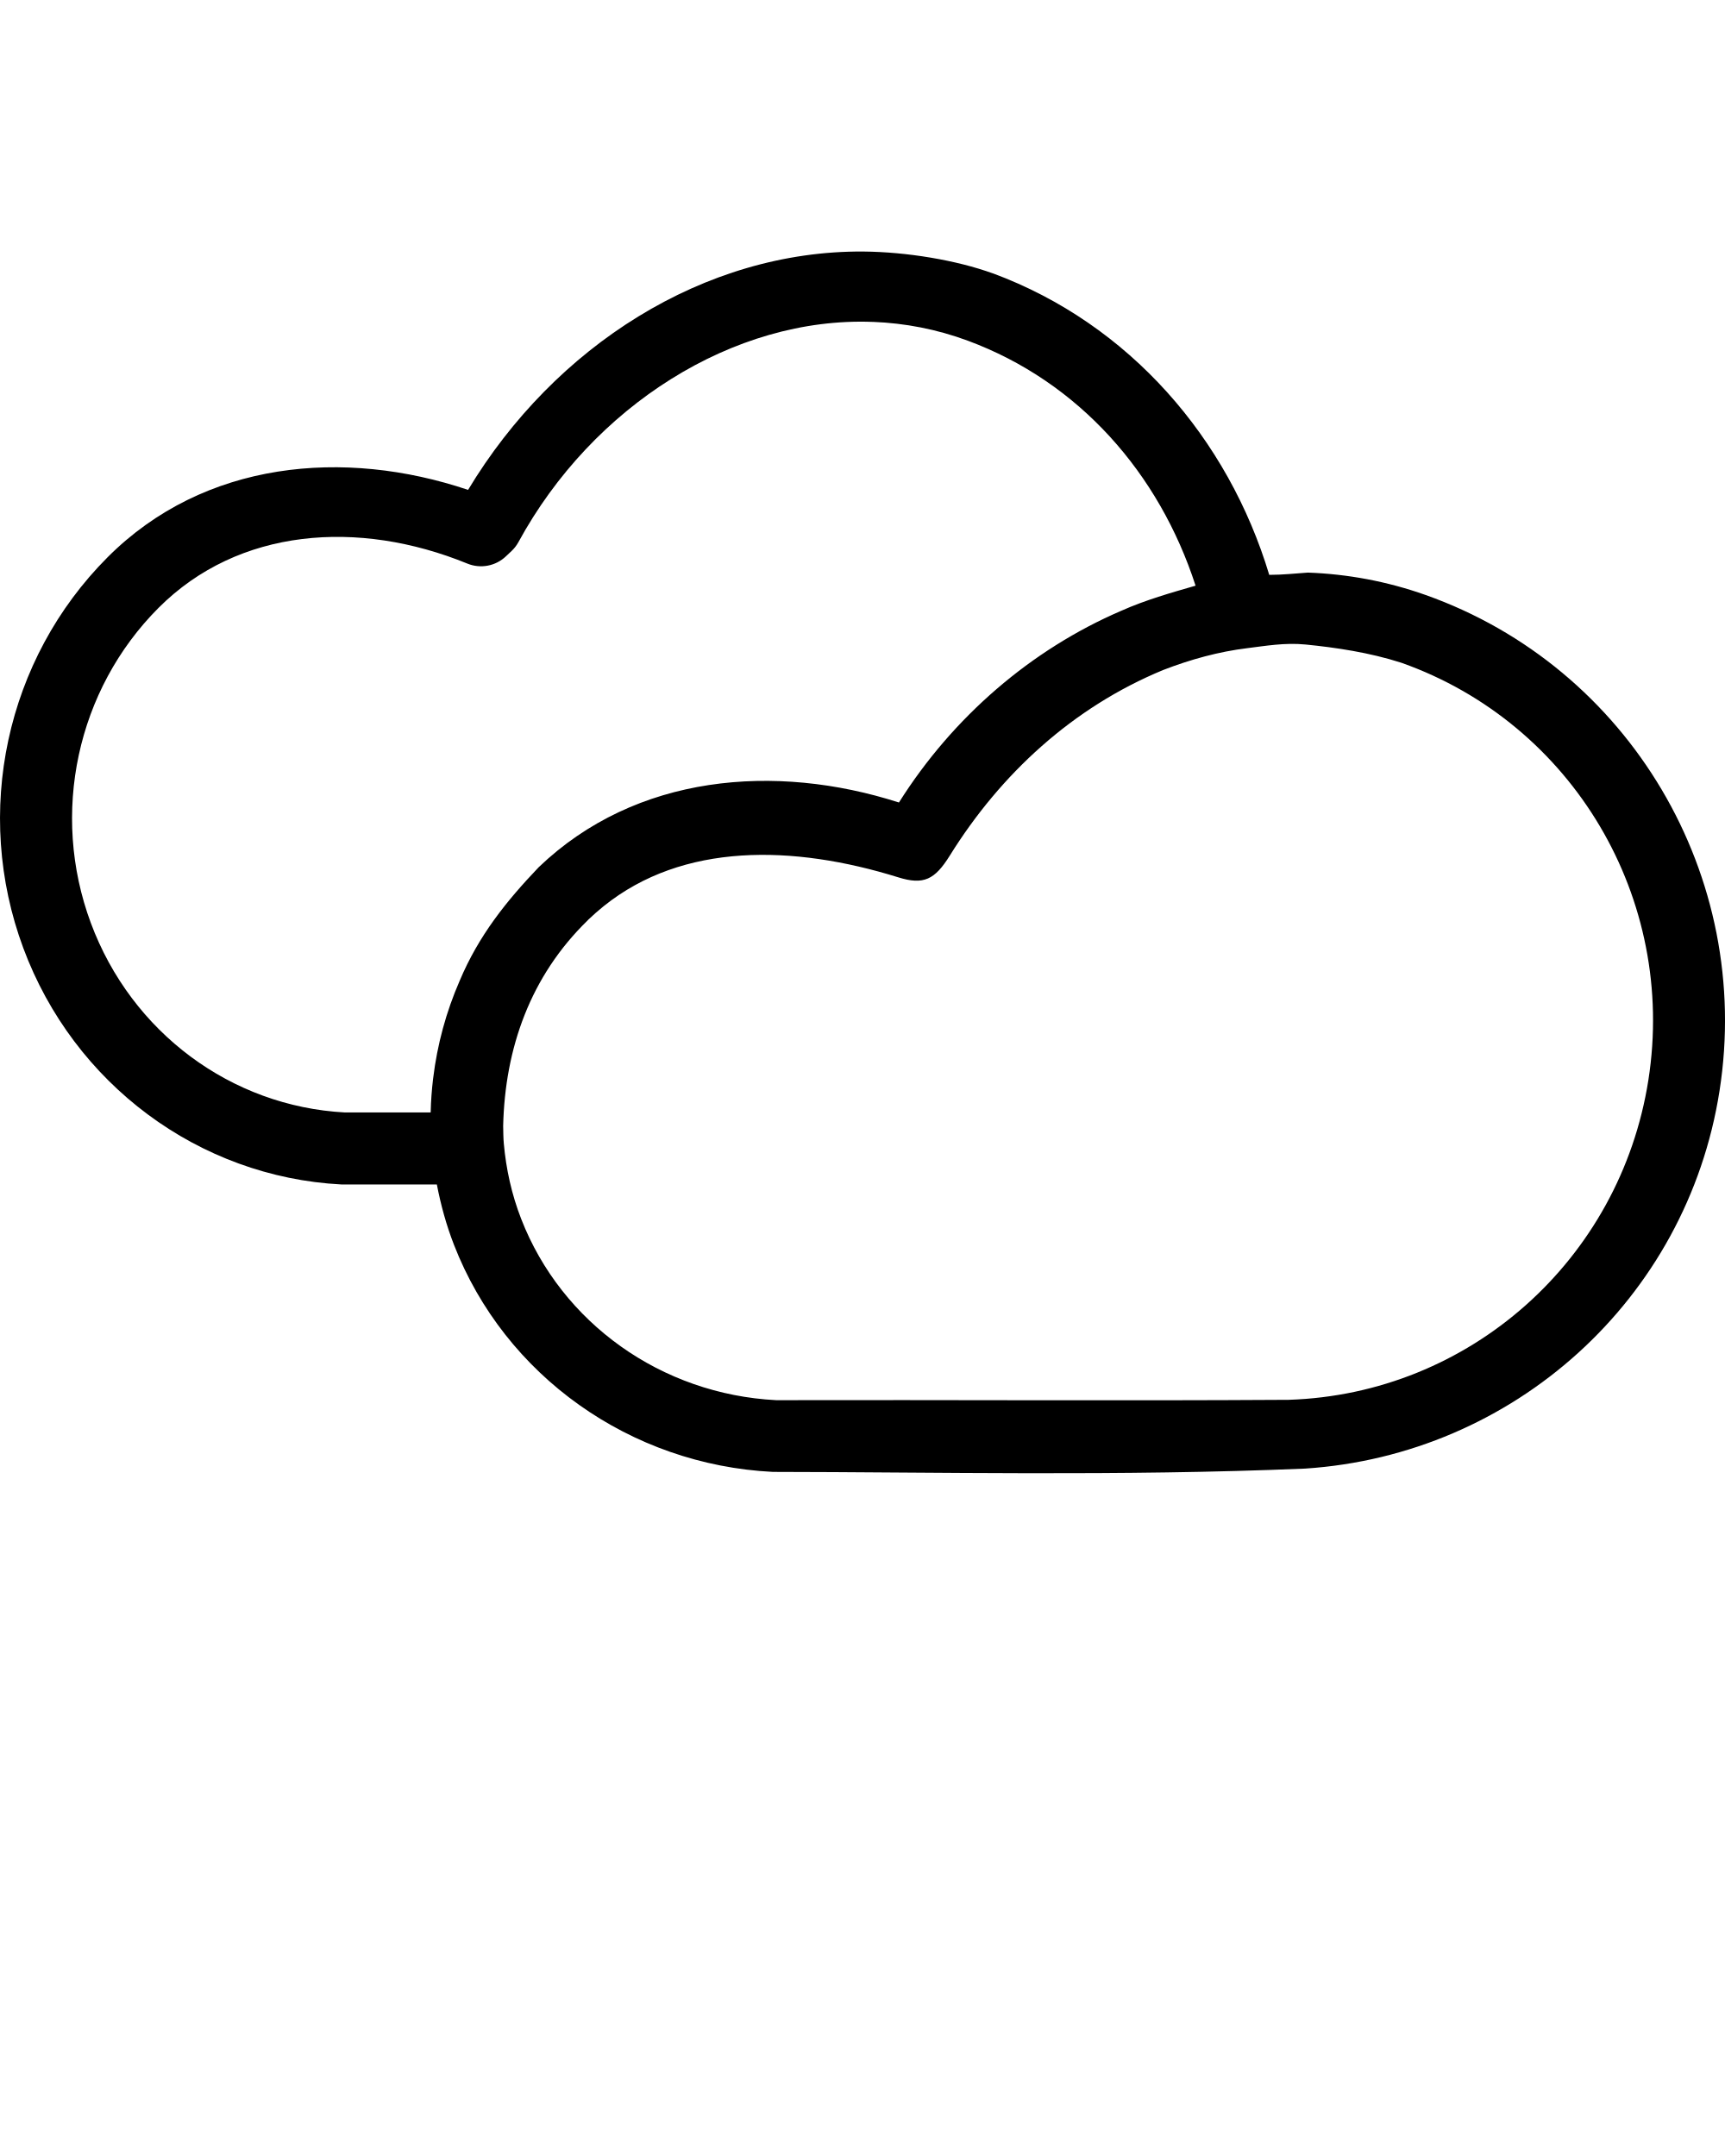
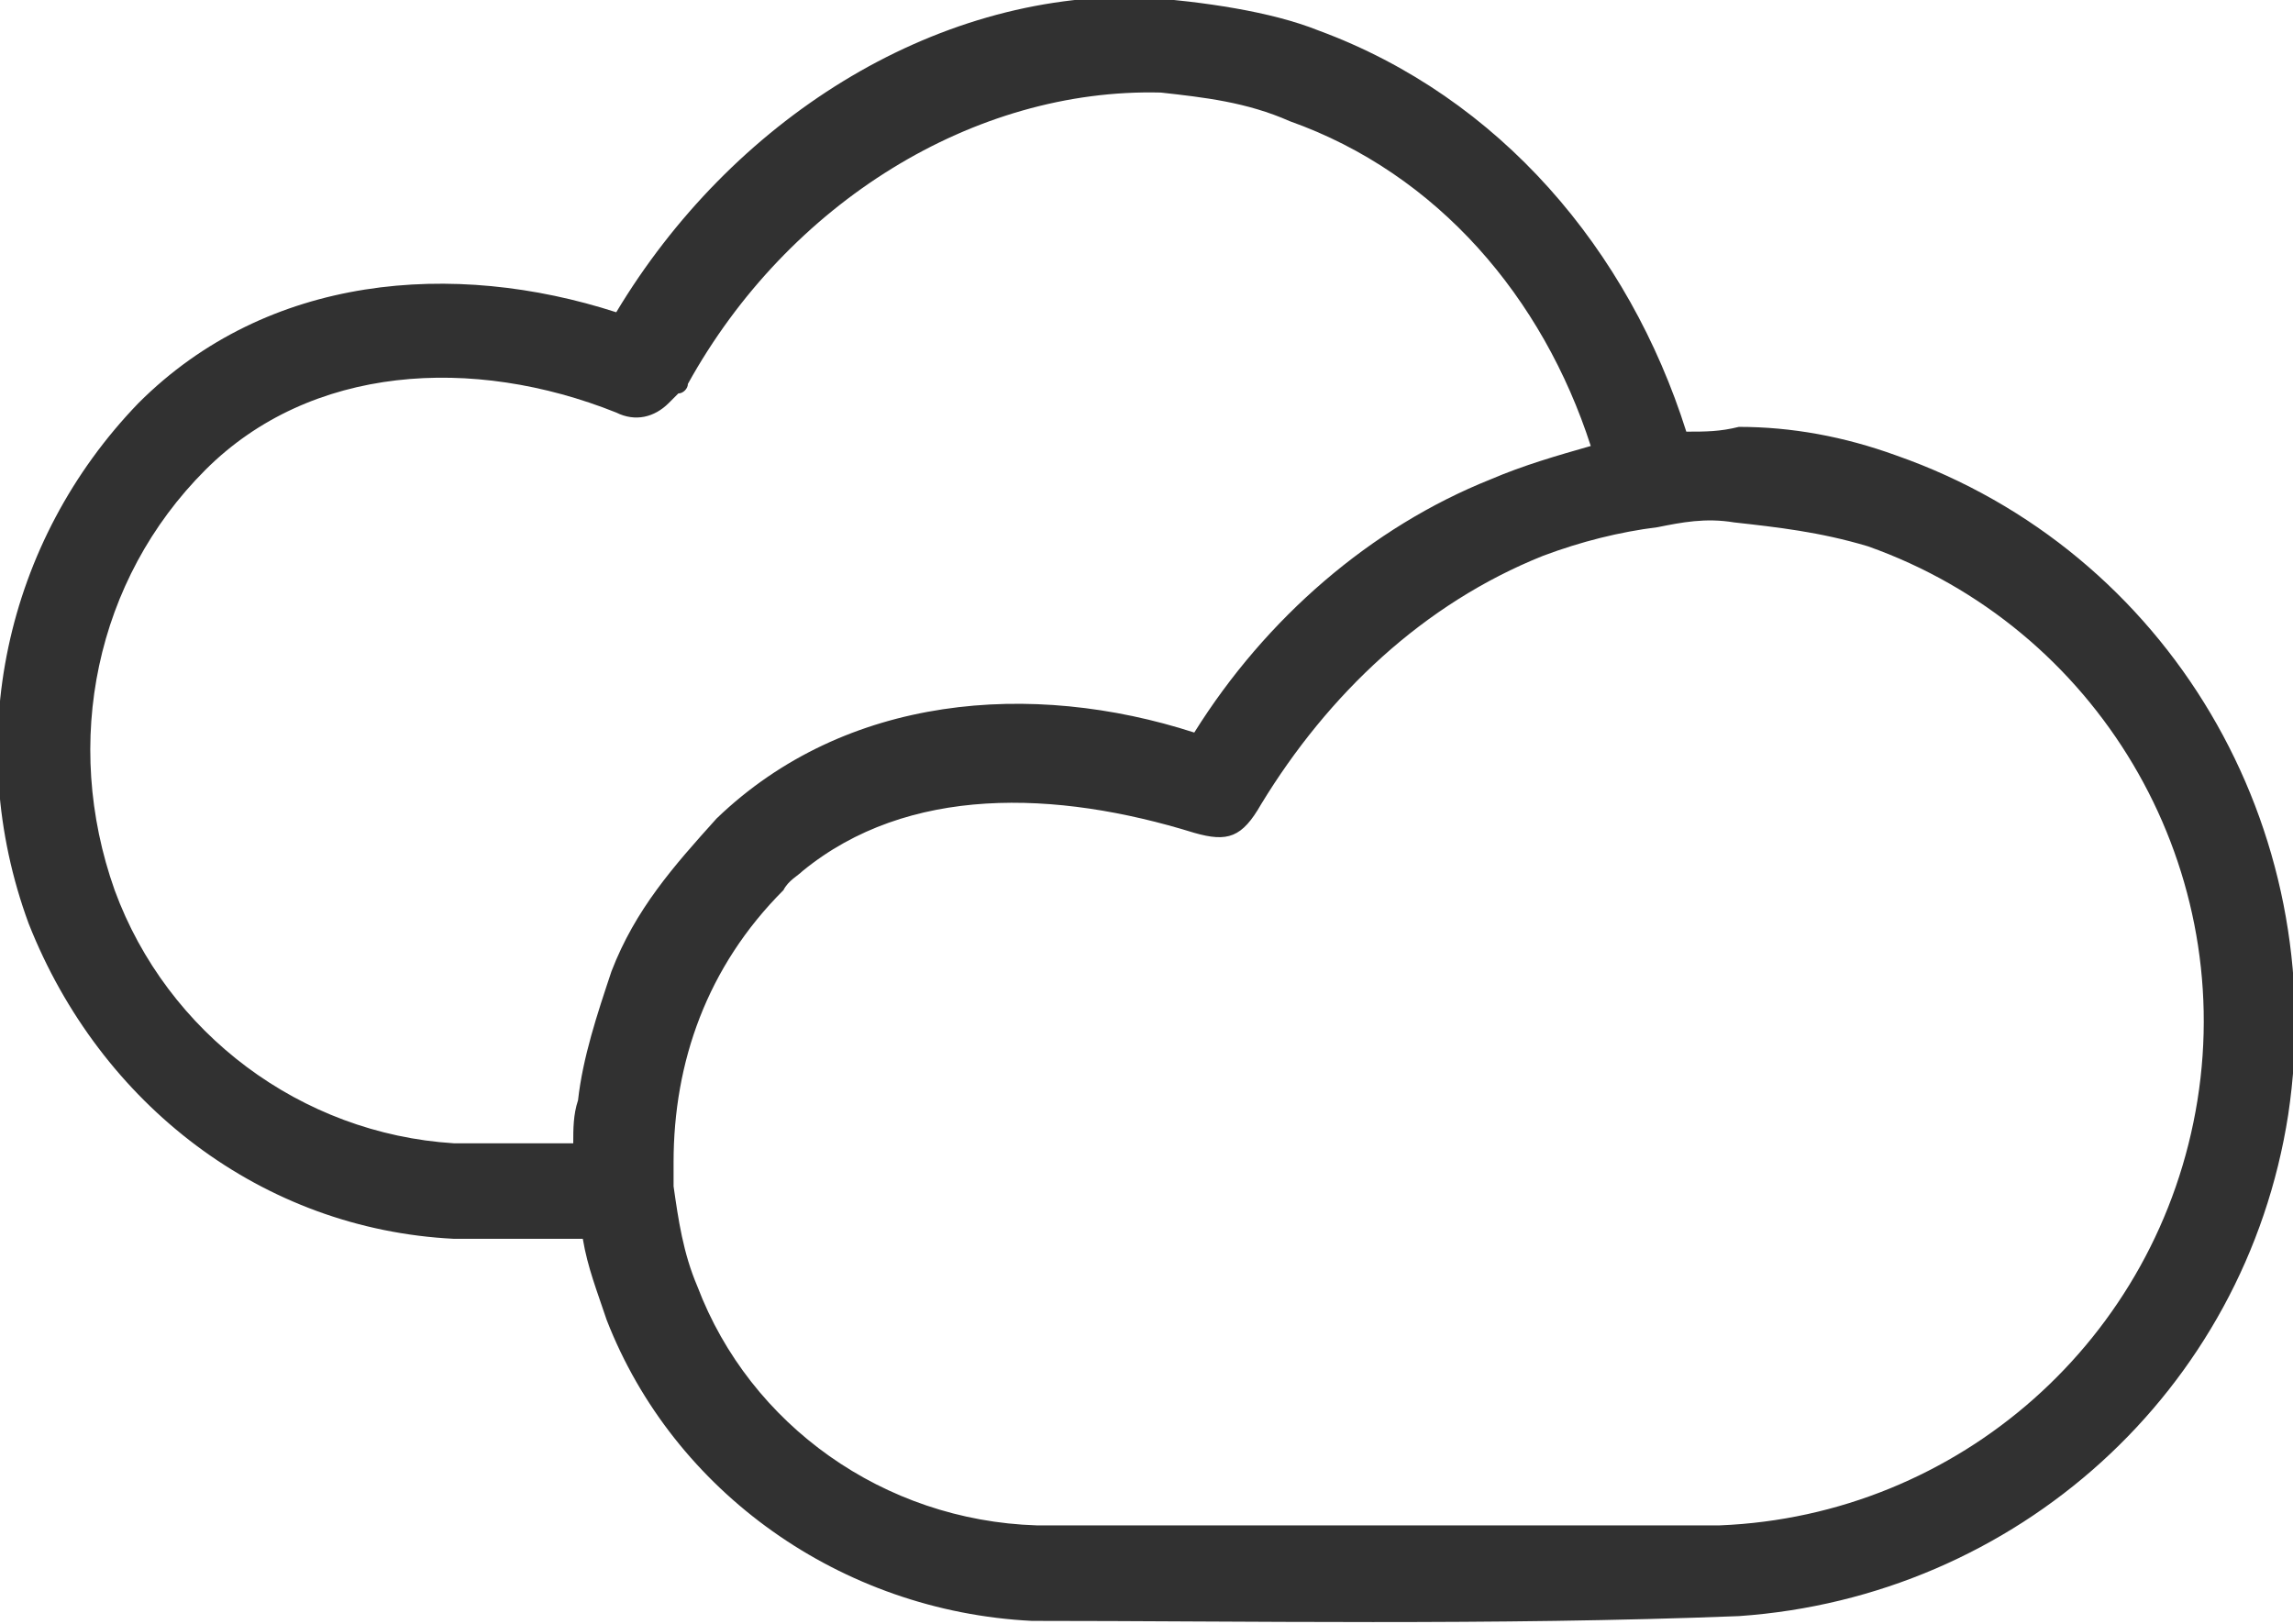
- <svg xmlns="http://www.w3.org/2000/svg" viewBox="0 0 48 60" version="1.1" x="0px" y="0px">
+ <svg xmlns="http://www.w3.org/2000/svg" version="1.1" id="Layer_1" x="0px" y="0px" viewBox="0 0 48 34" style="enable-background:new 0 0 48 34;" xml:space="preserve">
+   <style type="text/css">
+ 	.st0{fill:#313131;}
+ </style>
  <g transform="translate(0,-1004.362)">
-     <path style="color:#000000;font-style:normal;font-variant:normal;font-weight:normal;font-stretch:normal;font-size:medium;line-height:normal;font-family:sans-serif;text-indent:0;text-align:start;text-decoration:none;text-decoration-line:none;text-decoration-style:solid;text-decoration-color:#000000;letter-spacing:normal;word-spacing:normal;text-transform:none;direction:ltr;block-progression:tb;writing-mode:lr-tb;baseline-shift:baseline;text-anchor:start;white-space:normal;clip-rule:nonzero;display:inline;overflow:visible;visibility:visible;opacity:1;isolation:auto;mix-blend-mode:normal;color-interpolation:sRGB;color-interpolation-filters:linearRGB;solid-color:#000000;solid-opacity:1;fill:#000000;fill-opacity:1;fill-rule:nonzero;stroke:none;stroke-width:2;stroke-linecap:round;stroke-linejoin:round;stroke-miterlimit:4;stroke-dasharray:none;stroke-dashoffset:0;stroke-opacity:1;color-rendering:auto;image-rendering:auto;shape-rendering:auto;text-rendering:auto;enable-background:accumulate" d="m 27.631,1011.97 c 3.798,1.409 6.545,4.596 7.687,8.39 0.377,0 0.732,-0.04 1.075,-0.063 l 0,0 c 1.095,0.039 2.198,0.241 3.276,0.623 5.676,2.014 9.116,7.83 8.178,13.804 -0.911,5.809 -5.736,10.128 -11.532,10.508 -5.149,0.217 -10.37,0.096 -14.808,0.092 -3.969,-0.198 -7.458,-2.673 -8.875,-6.321 -0.214,-0.55 -0.367,-1.112 -0.476,-1.678 l -2.6,0 c -0.018,5e-4 -0.035,5e-4 -0.053,0 -3.976,-0.207 -7.45,-2.8 -8.854,-6.577 -1.404,-3.776 -0.487,-8.041 2.344,-10.877 2.69,-2.696 6.587,-3.035 10.032,-1.876 2.405,-3.998 6.57,-6.664 11,-6.633 1.206,0.011 2.586,0.239 3.607,0.61 z m -3.334,1.35 -0.022,0 c -3.857,-0.145 -7.784,2.335 -9.85,6.13 -0.05,0.091 -0.113,0.173 -0.188,0.244 l -0.159,0.15 c -0.286,0.272 -0.705,0.352 -1.071,0.203 -3.031,-1.239 -6.372,-0.997 -8.595,1.231 -2.274,2.278 -3.017,5.722 -1.884,8.771 1.132,3.046 3.906,5.103 7.07,5.272 l 2.385,0 c 2.37e-4,-0.011 0.002,-0.021 0.002,-0.031 0.007,-0.295 0.029,-0.589 0.063,-0.881 0.002,-0.016 0.004,-0.031 0.006,-0.047 0.113,-0.93 0.36,-1.841 0.736,-2.704 0.53,-1.26 1.296,-2.214 2.201,-3.163 2.702,-2.589 6.58,-2.906 10.023,-1.8 1.504,-2.387 3.684,-4.258 6.183,-5.334 0.682,-0.304 1.391,-0.504 2.071,-0.7 -1.013,-3.127 -3.241,-5.669 -6.336,-6.817 -0.869,-0.322 -1.752,-0.489 -2.635,-0.524 z m 12.026,8.978 c -0.572,-0.057 -1.126,0.042 -1.609,0.101 -0.799,0.097 -1.587,0.314 -2.351,0.61 -2.511,1.039 -4.516,2.885 -5.934,5.164 -0.418,0.672 -0.73,0.824 -1.435,0.604 -2.921,-0.909 -5.988,-0.973 -8.196,0.803 -0.147,0.118 -0.29,0.244 -0.429,0.377 -0.006,0.01 -0.011,0.013 -0.018,0.02 -1.596,1.553 -2.299,3.559 -2.35,5.717 0.004,0.164 0.003,0.329 0.018,0.492 0.063,0.707 0.217,1.413 0.484,2.099 1.126,2.897 3.903,4.88 7.096,5.043 4.75,-0.011 9.518,0.02 14.26,-0.01 5.022,-0.163 9.222,-3.883 10.009,-8.9 0.791,-5.042 -2.098,-9.918 -6.868,-11.61 -0.89,-0.288 -1.839,-0.427 -2.674,-0.51 z" />
+     <path class="st0" d="M27.6,1005c3.8,1.4,6.5,4.6,7.7,8.4c0.4,0,0.7,0,1.1-0.1l0,0c1.1,0,2.2,0.2,3.3,0.6c5.7,2,9.1,7.8,8.2,13.8   c-0.9,5.8-5.7,10.1-11.5,10.5c-5.1,0.2-10.4,0.1-14.8,0.1c-4-0.2-7.5-2.7-8.9-6.3c-0.2-0.6-0.4-1.1-0.5-1.7H9.6c0,0,0,0-0.1,0   c-4-0.2-7.4-2.8-8.9-6.6c-1.4-3.8-0.5-8,2.3-10.9c2.7-2.7,6.6-3,10-1.9c2.4-4,6.6-6.7,11-6.6C25.2,1004.4,26.6,1004.6,27.6,1005   L27.6,1005z M24.3,1006.3L24.3,1006.3c-3.9-0.1-7.8,2.3-9.9,6.1c0,0.1-0.1,0.2-0.2,0.2l-0.2,0.2c-0.3,0.3-0.7,0.4-1.1,0.2   c-3-1.2-6.4-1-8.6,1.2c-2.3,2.3-3,5.7-1.9,8.8c1.1,3,3.9,5.1,7.1,5.3H12c0,0,0,0,0,0c0-0.3,0-0.6,0.1-0.9c0,0,0,0,0,0   c0.1-0.9,0.4-1.8,0.7-2.7c0.5-1.3,1.3-2.2,2.2-3.2c2.7-2.6,6.6-2.9,10-1.8c1.5-2.4,3.7-4.3,6.2-5.3c0.7-0.3,1.4-0.5,2.1-0.7   c-1-3.1-3.2-5.7-6.3-6.8C26.1,1006.5,25.2,1006.4,24.3,1006.3L24.3,1006.3z M36.3,1015.3c-0.6-0.1-1.1,0-1.6,0.1   c-0.8,0.1-1.6,0.3-2.4,0.6c-2.5,1-4.5,2.9-5.9,5.2c-0.4,0.7-0.7,0.8-1.4,0.6c-2.9-0.9-6-1-8.2,0.8c-0.1,0.1-0.3,0.2-0.4,0.4   c0,0,0,0,0,0c-1.6,1.6-2.3,3.6-2.3,5.7c0,0.2,0,0.3,0,0.5c0.1,0.7,0.2,1.4,0.5,2.1c1.1,2.9,3.9,4.9,7.1,5c4.8,0,9.5,0,14.3,0   c5-0.2,9.2-3.9,10-8.9c0.8-5-2.1-9.9-6.9-11.6C38.1,1015.5,37.2,1015.4,36.3,1015.3L36.3,1015.3z" />
  </g>
</svg>
